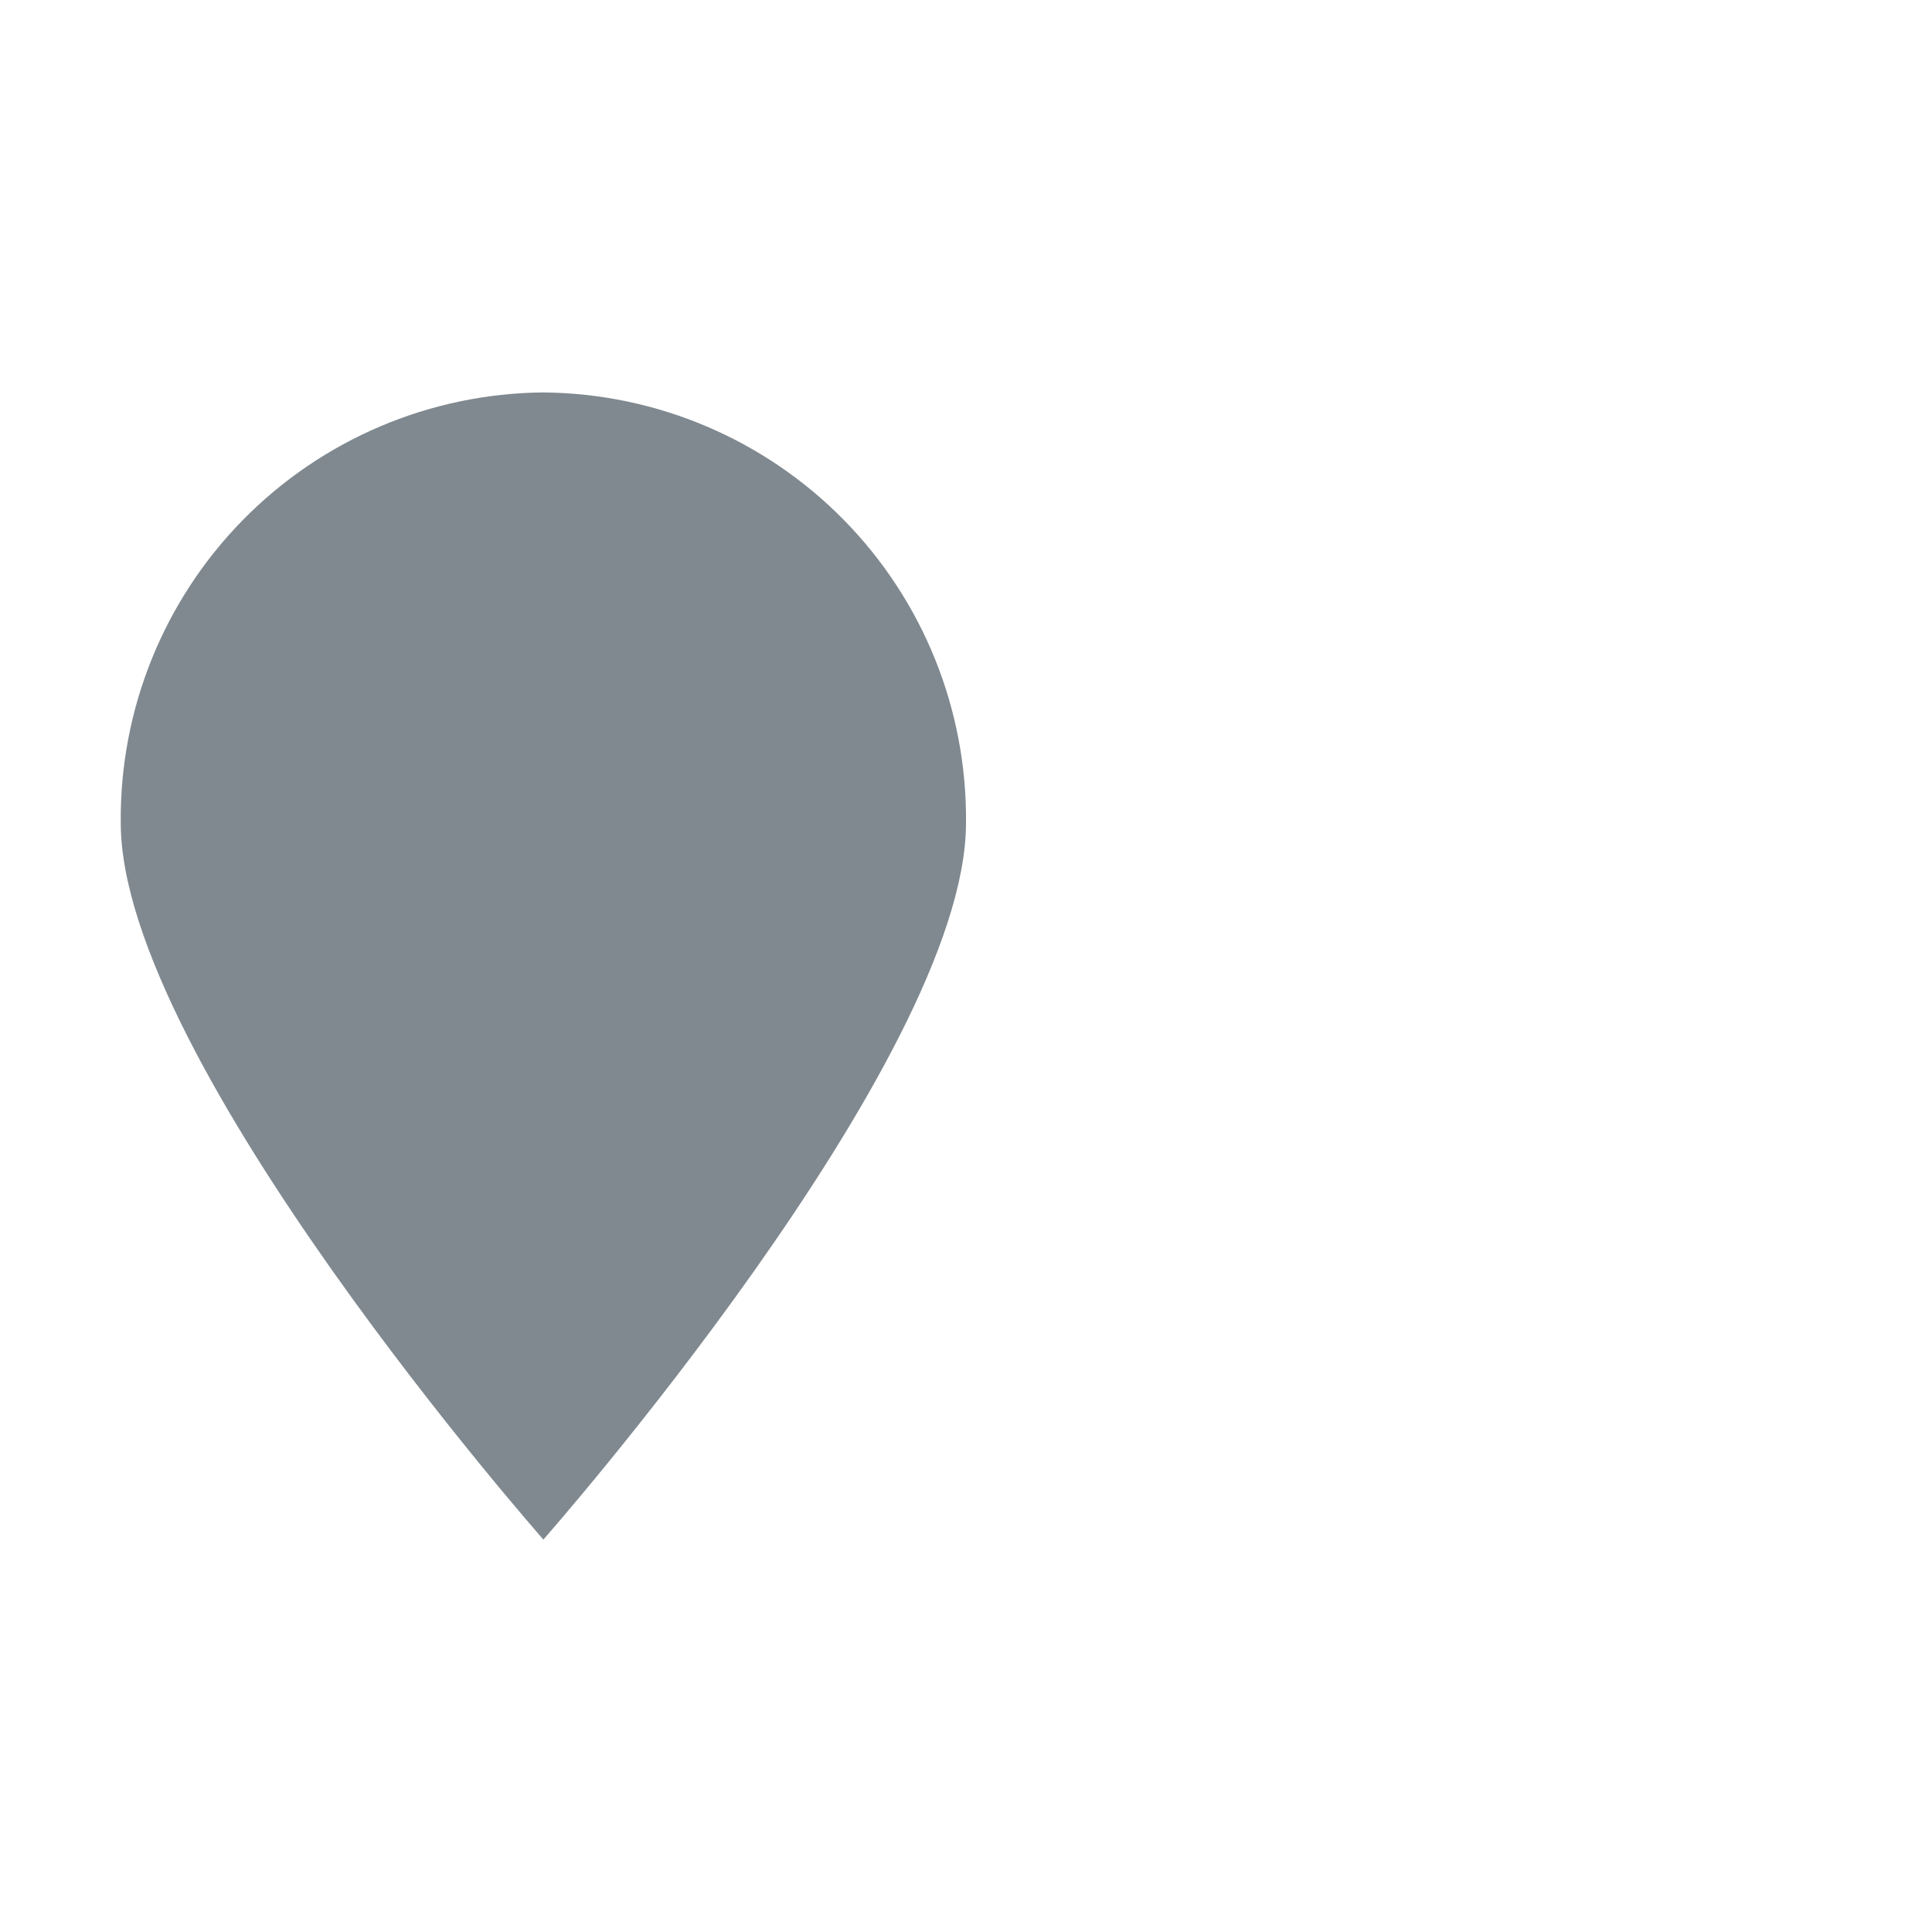
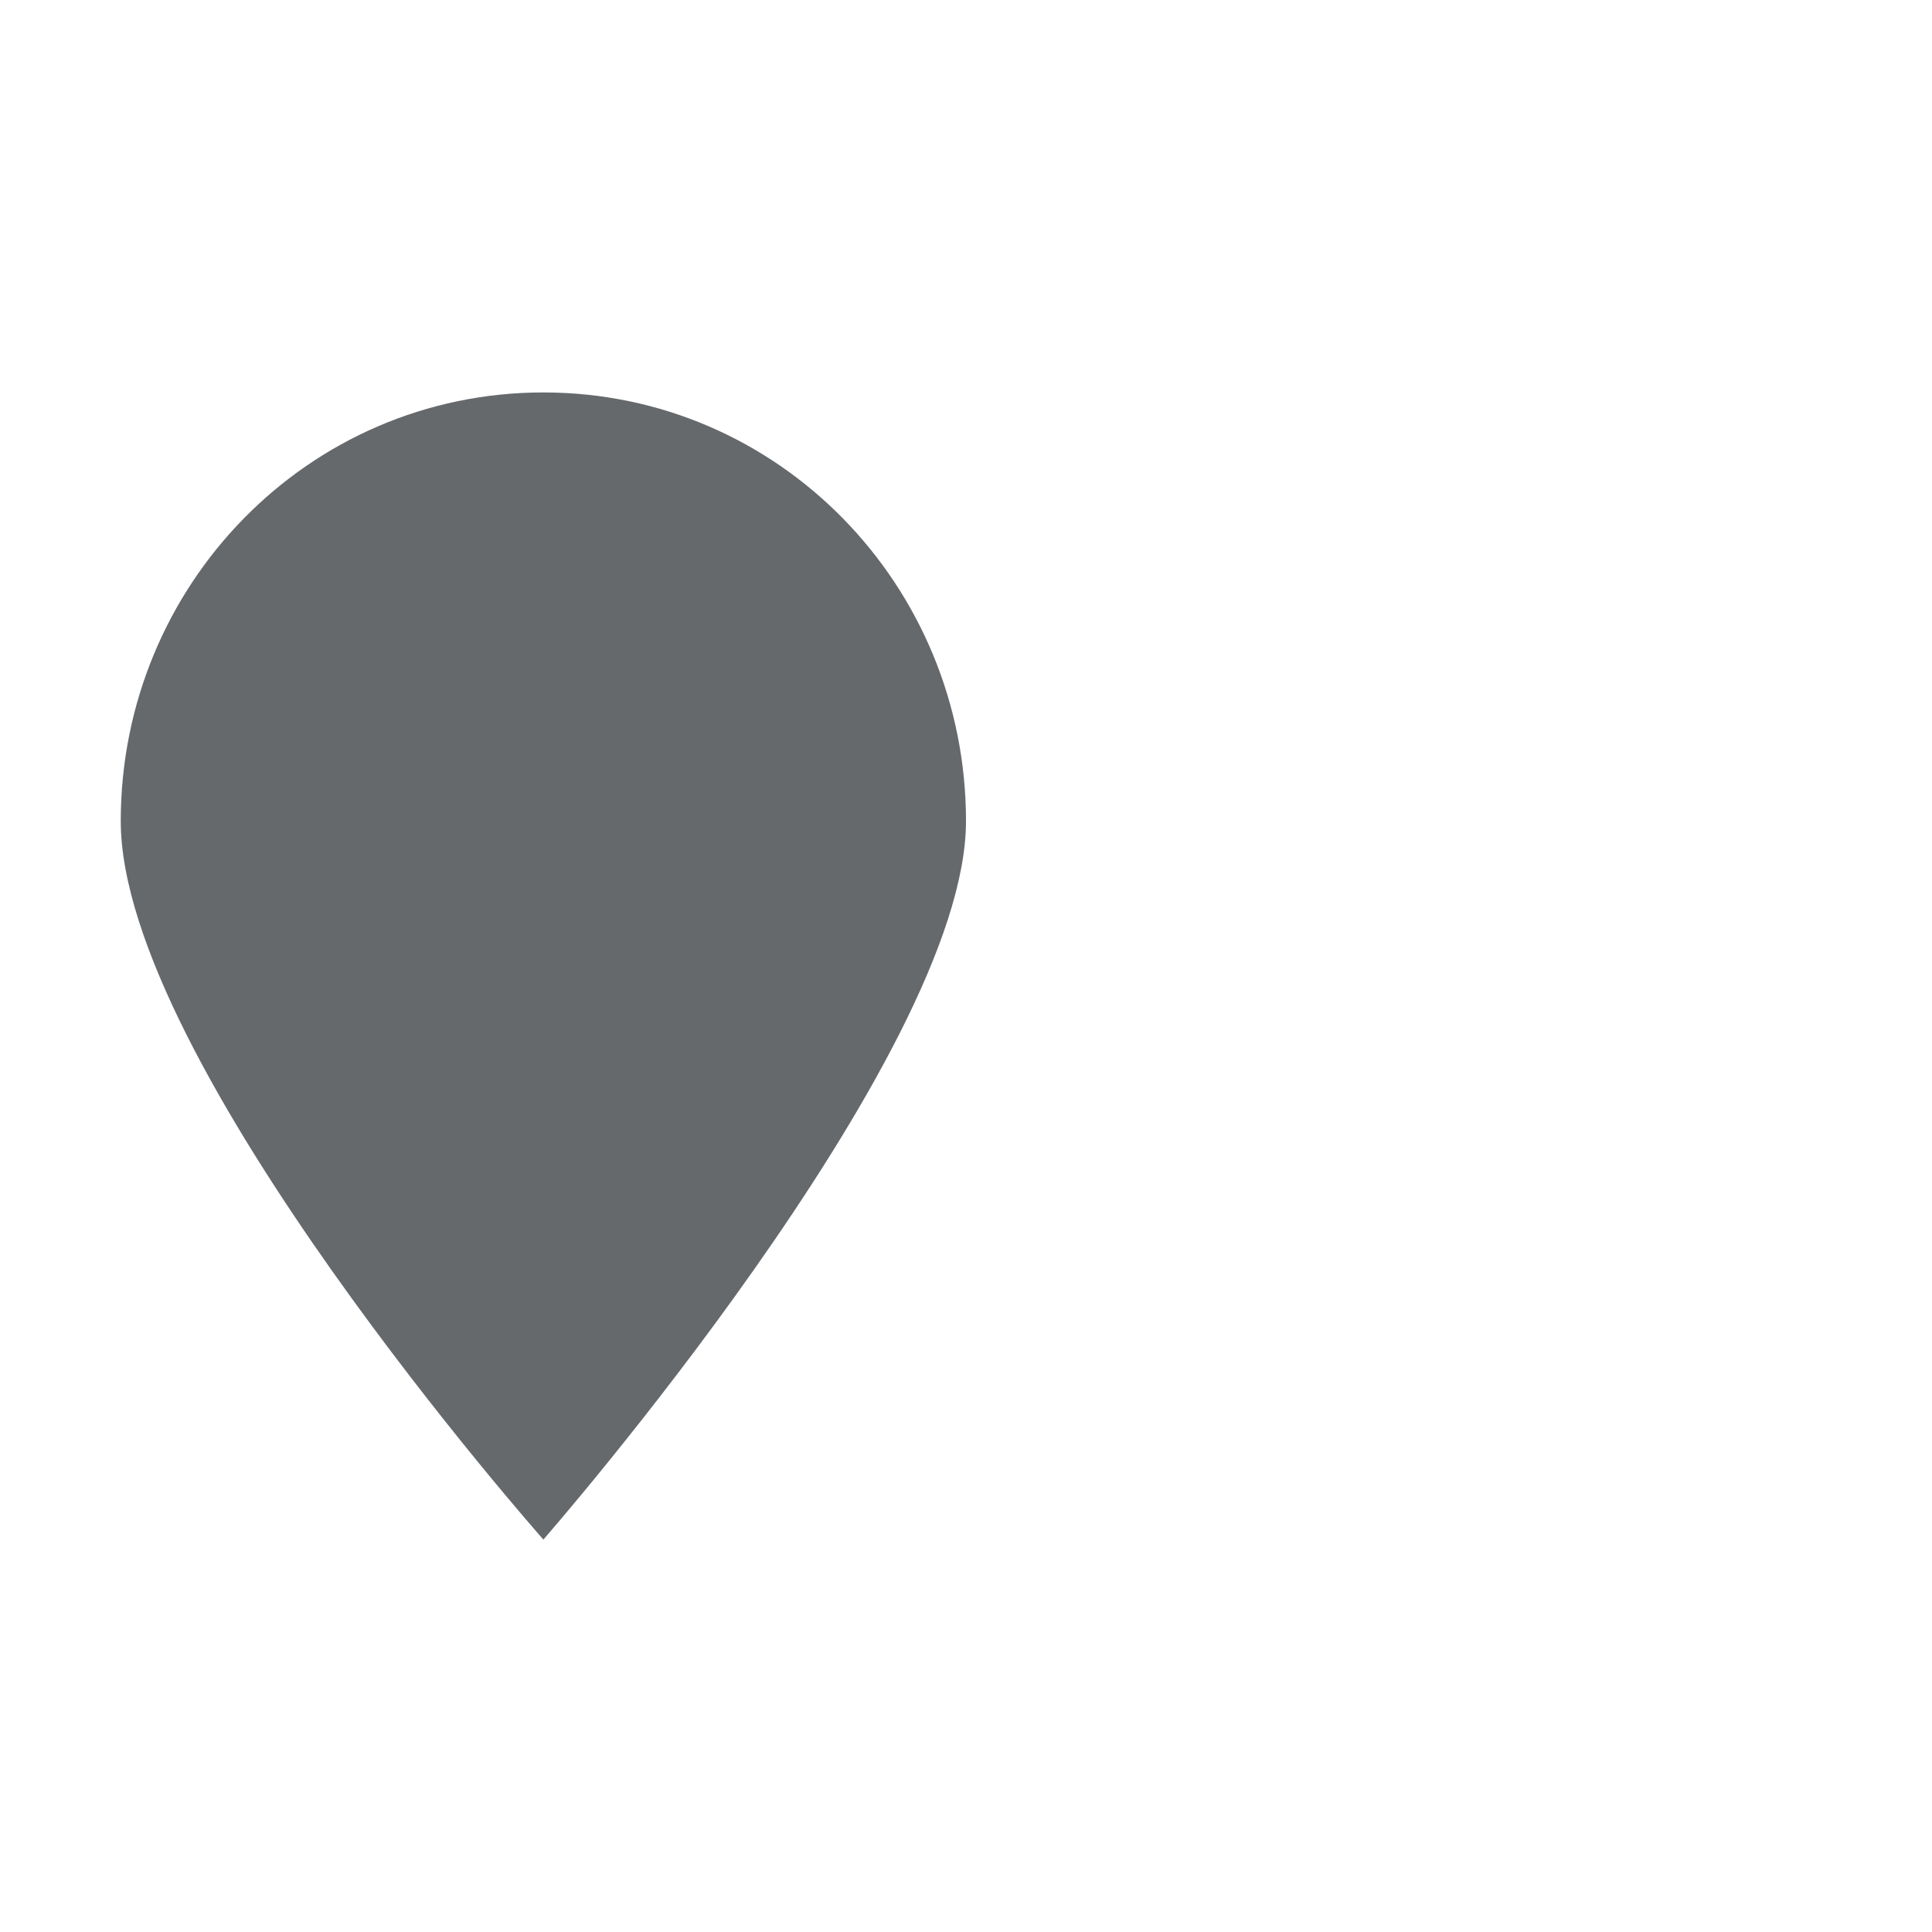
- <svg xmlns="http://www.w3.org/2000/svg" viewBox="0 0 32 32">
-   <path d="M16,13.63C16,17.56,9,25.5,9,25.5S2,17.56,2,13.63A7.06,7.06,0,0,1,9,6.5,7.06,7.06,0,0,1,16,13.63Z" style="fill:#808990" />
+ <svg xmlns="http://www.w3.org/2000/svg" version="1.1" id="Layer_1" x="0px" y="0px" viewBox="0 0 32 32" style="enable-background:new 0 0 32 32;" xml:space="preserve">
+   <style type="text/css">
+ 	.st0{fill:#66696C;}
+ </style>
+   <path class="st0" d="M16,13.6c0,3.9-7,11.9-7,11.9s-7-7.9-7-11.9c0-3.9,3.1-7.1,7-7.1c0,0,0,0,0,0C12.9,6.5,16,9.7,16,13.6  C16,13.6,16,13.6,16,13.6z" />
</svg>
